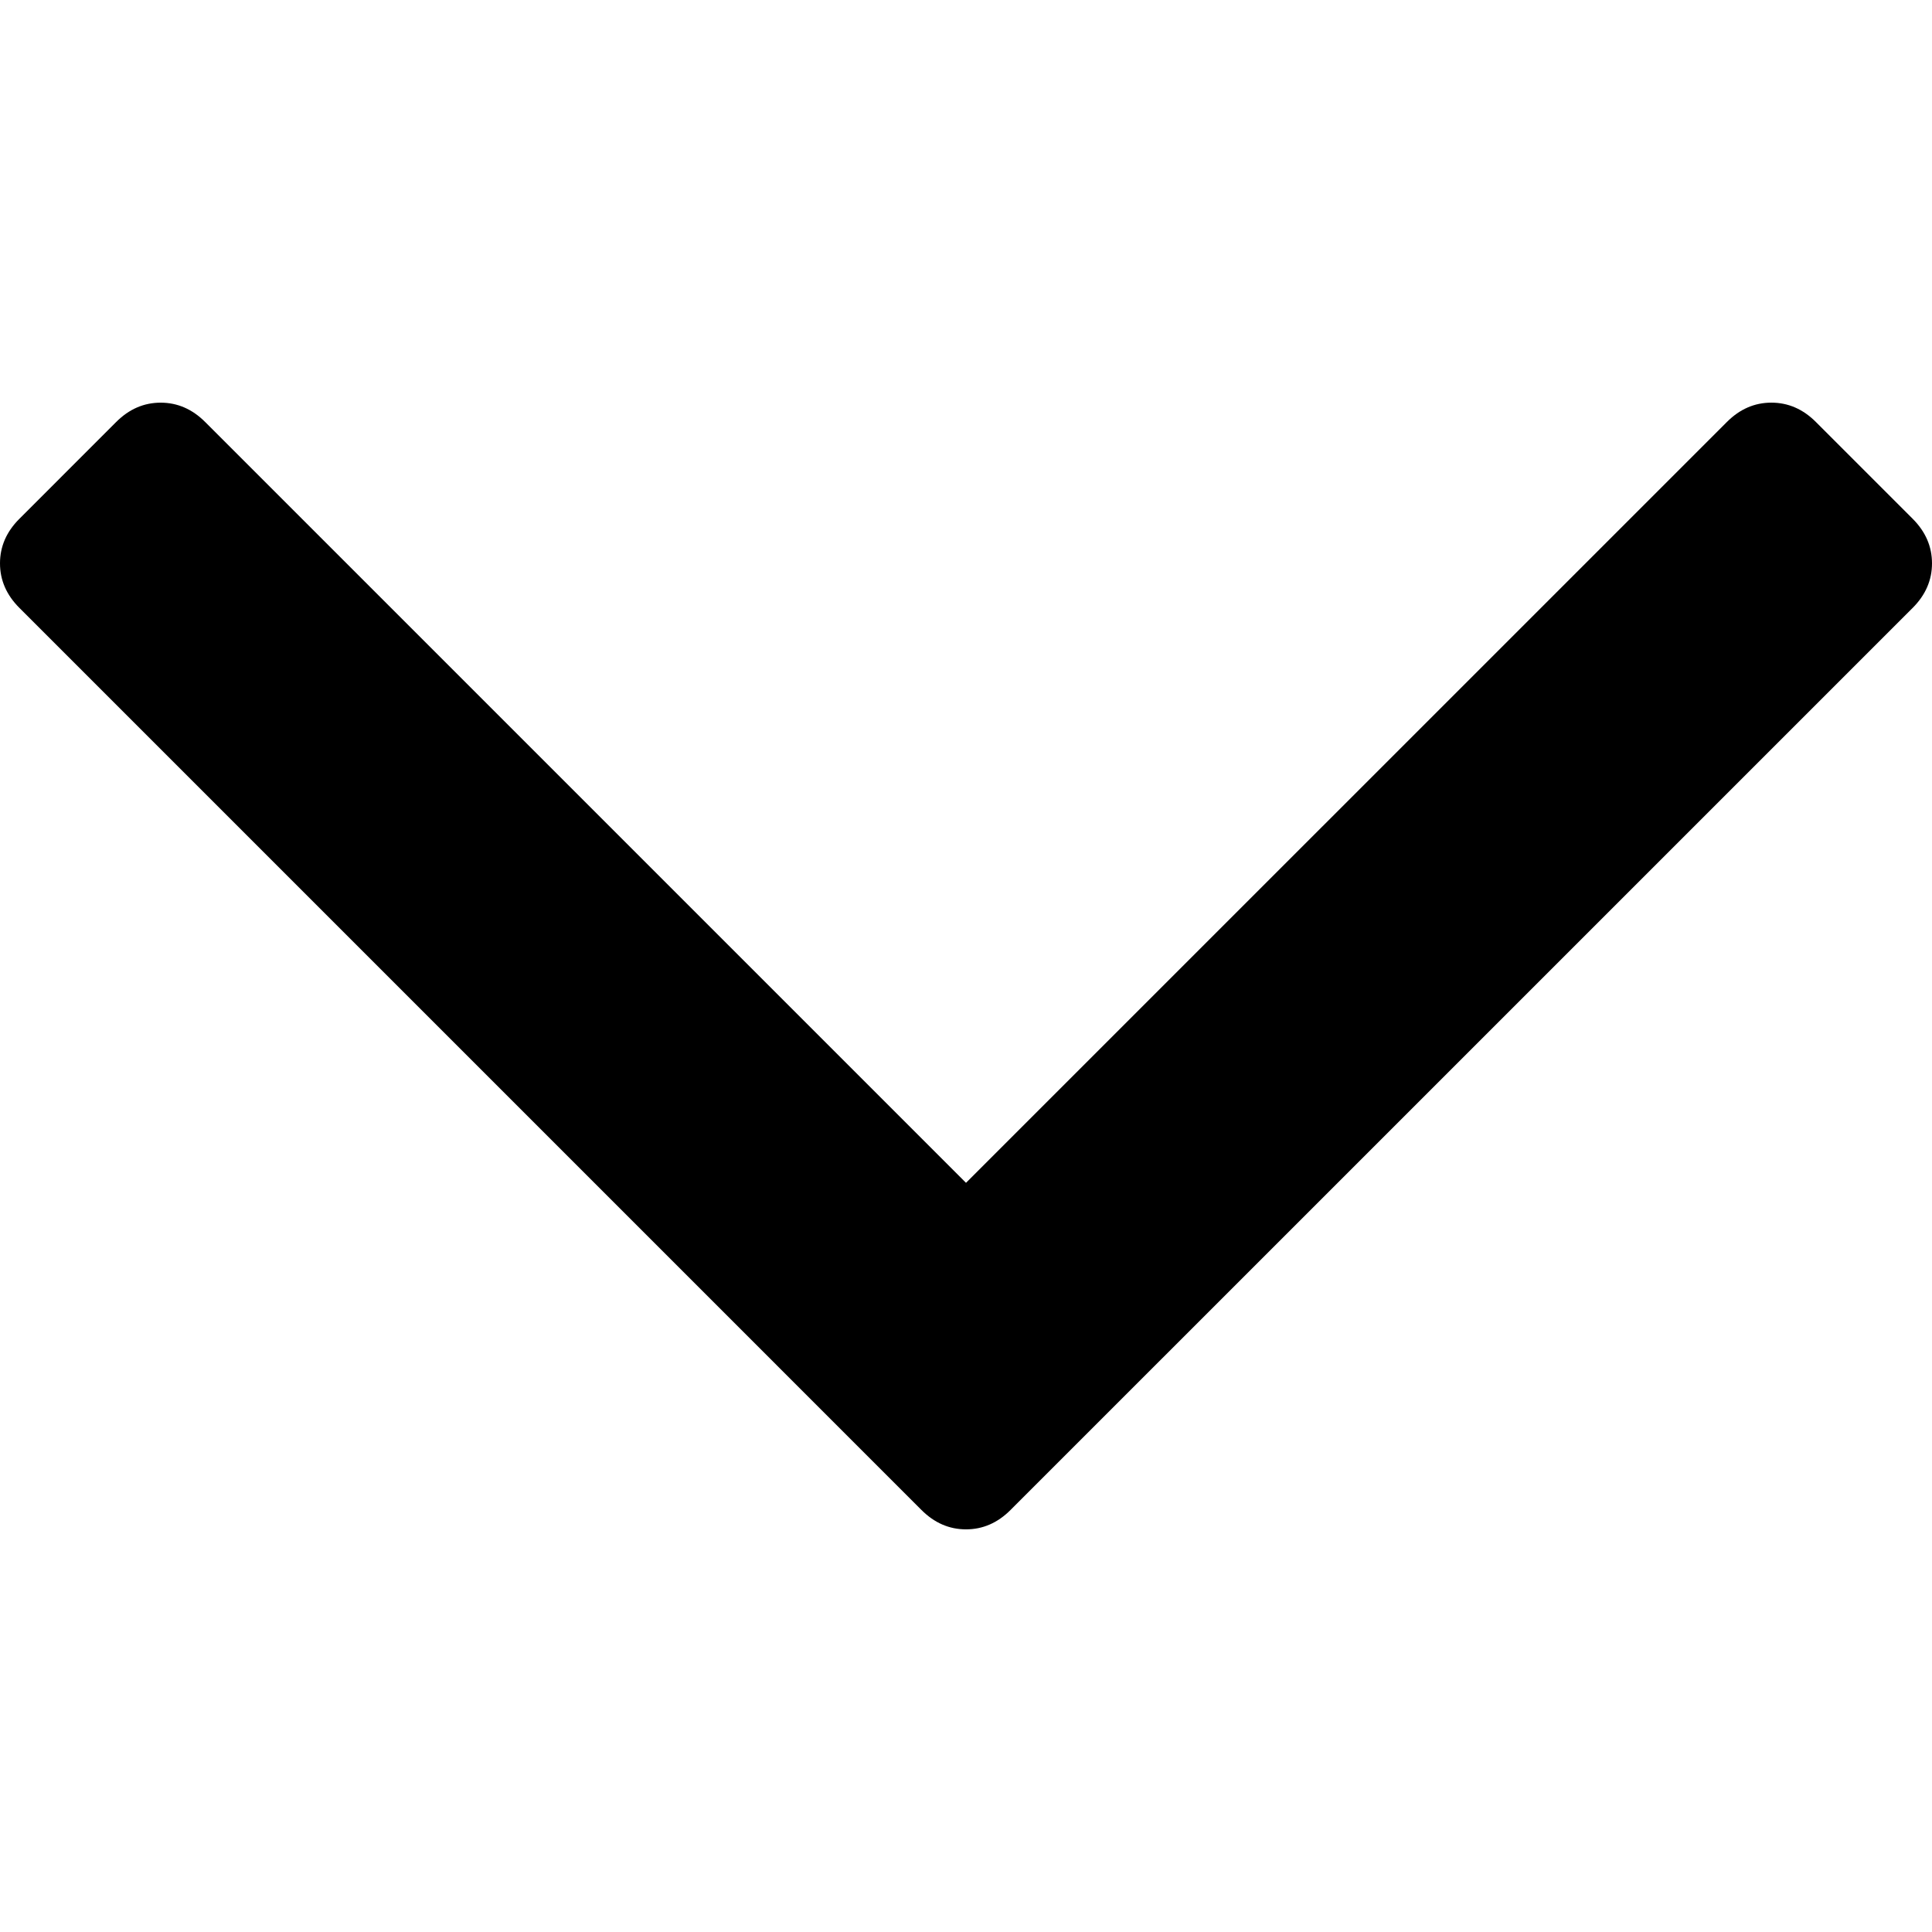
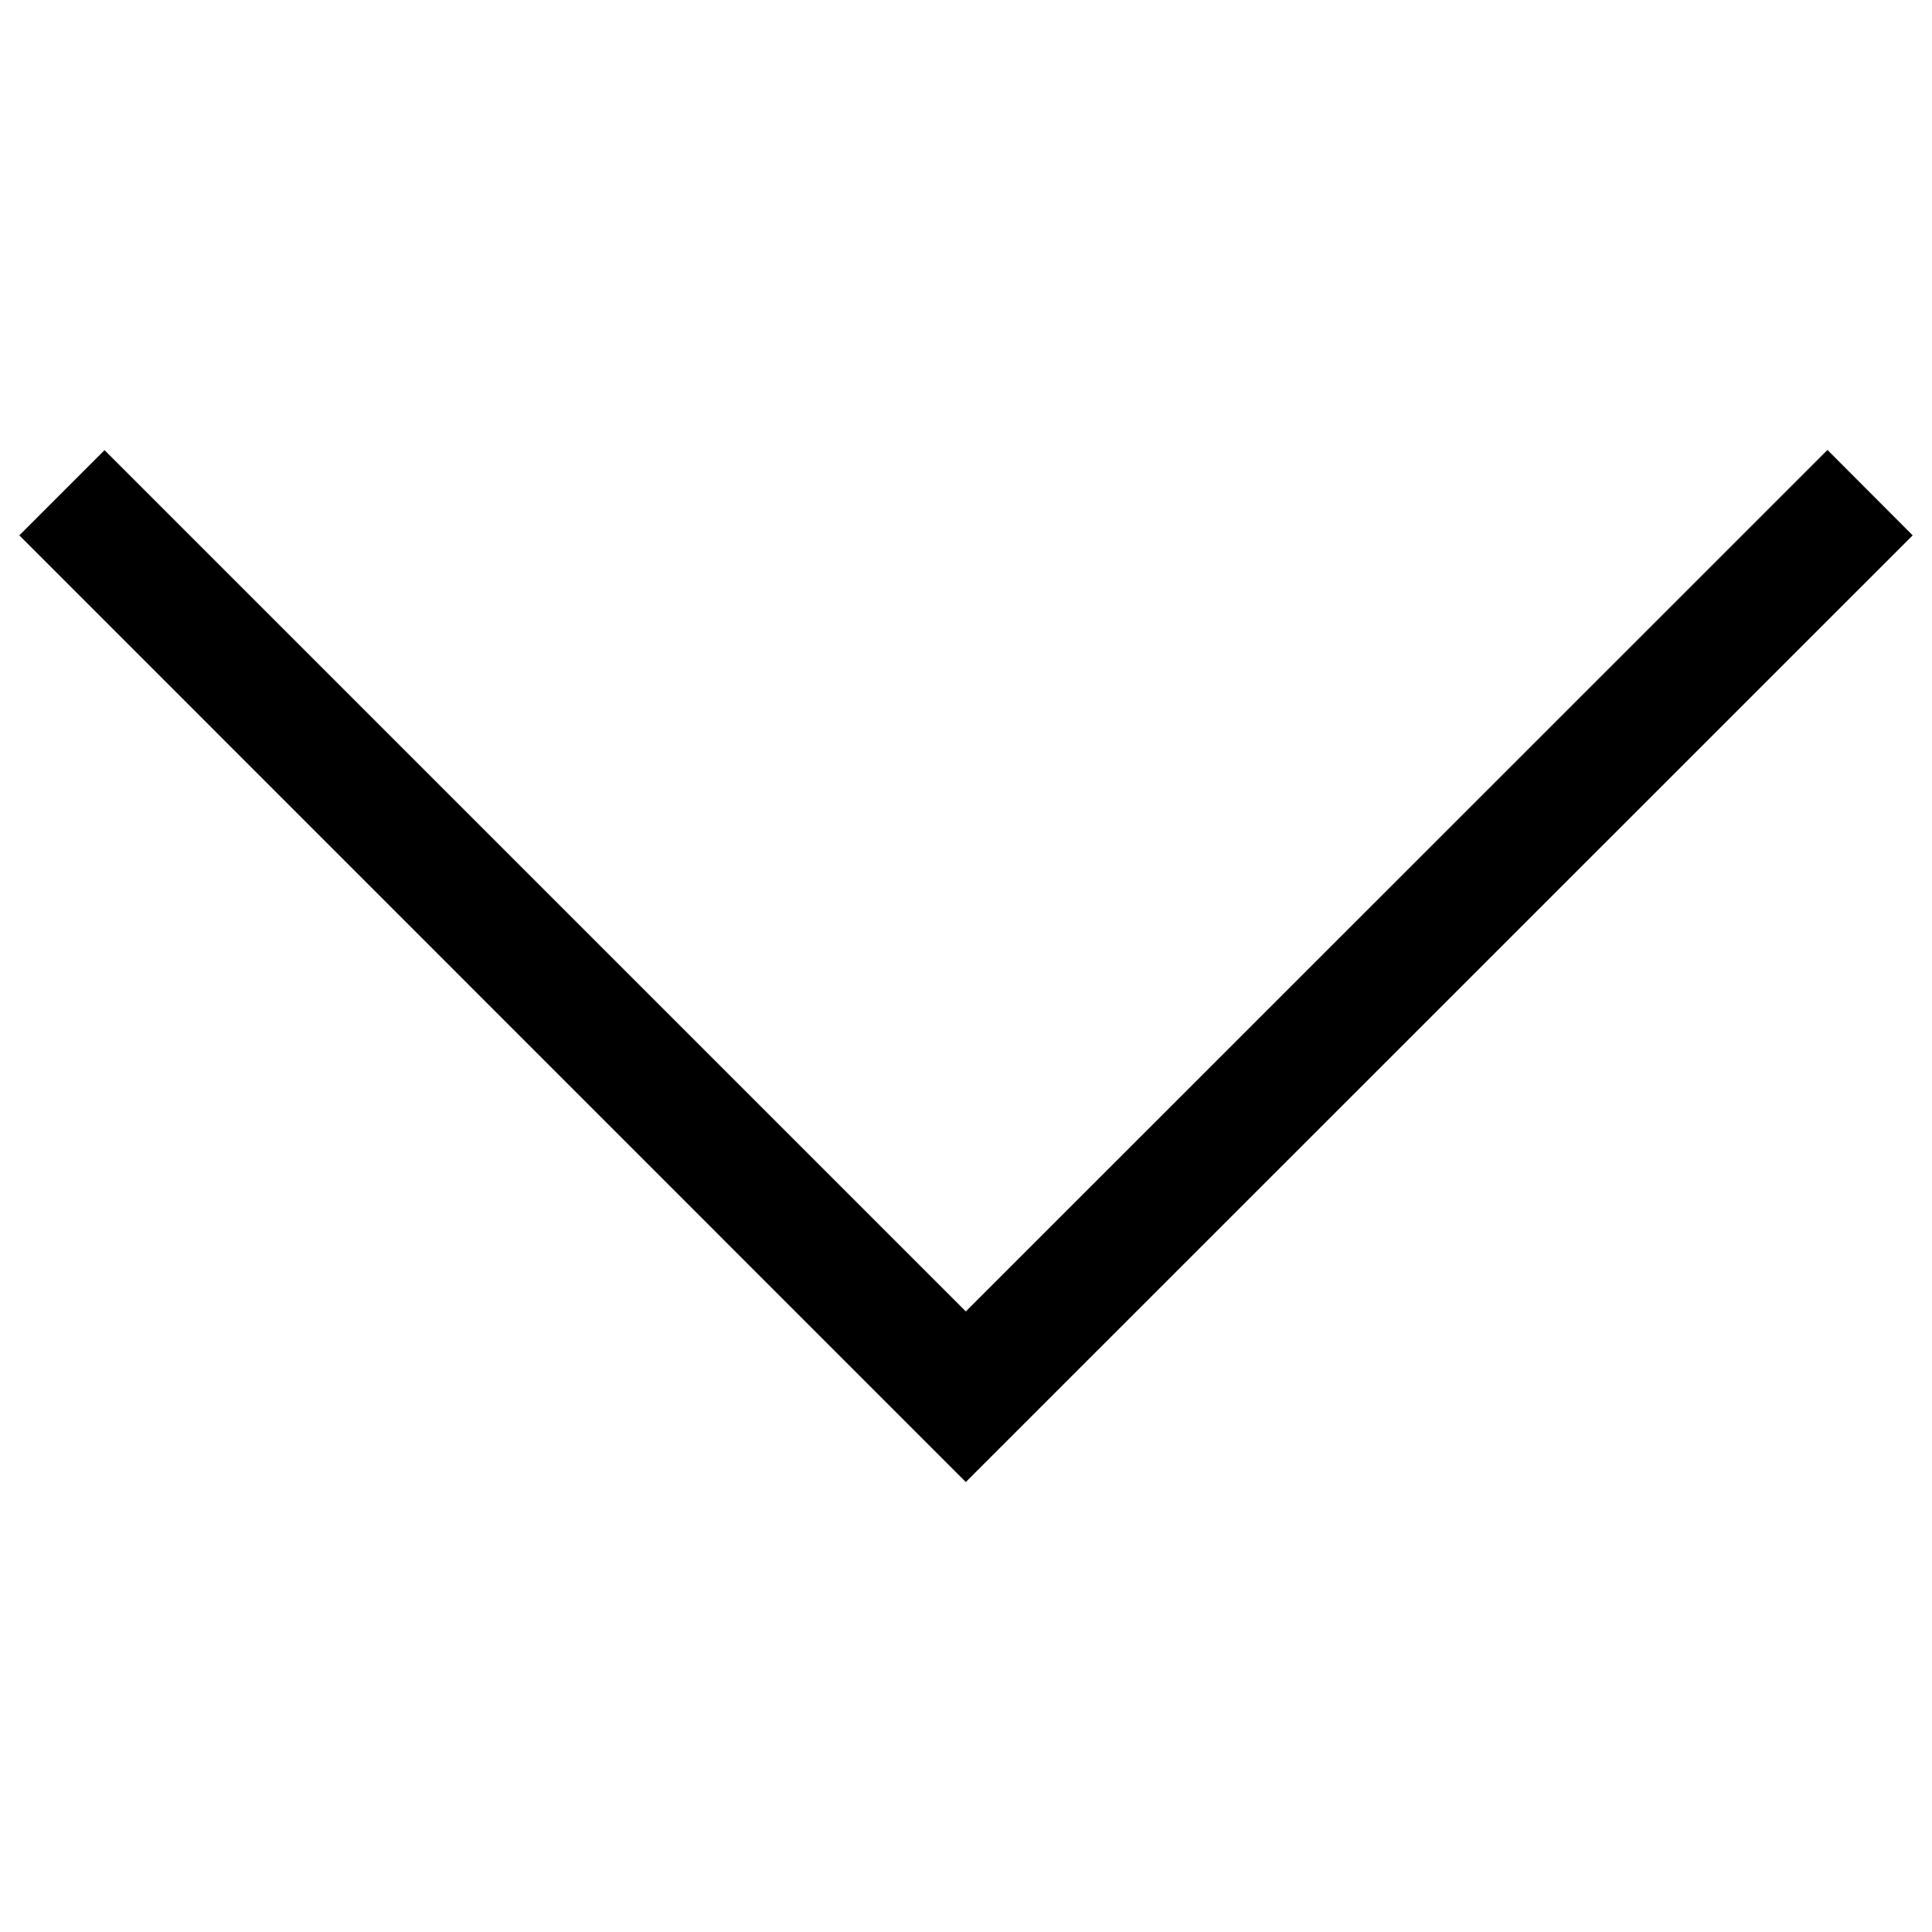
- <svg xmlns="http://www.w3.org/2000/svg" version="1.1" id="Capa_1" x="0px" y="0px" width="284.929px" height="284.929px" viewBox="0 0 284.929 284.929" style="enable-background:new 0 0 284.929 284.929;" xml:space="preserve">
+ <svg xmlns="http://www.w3.org/2000/svg" version="1.1" x="0px" y="0px" viewBox="0 0 1000 1000" enable-background="new 0 0 1000 1000" xml:space="preserve">
  <g>
-     <path d="M282.082,76.511l-14.274-14.273c-1.902-1.906-4.093-2.856-6.57-2.856c-2.471,0-4.661,0.95-6.563,2.856L142.466,174.441   L30.262,62.241c-1.903-1.906-4.093-2.856-6.567-2.856c-2.475,0-4.665,0.95-6.567,2.856L2.856,76.515C0.95,78.417,0,80.607,0,83.082   c0,2.473,0.953,4.663,2.856,6.565l133.043,133.046c1.902,1.903,4.093,2.854,6.567,2.854s4.661-0.951,6.562-2.854L282.082,89.647   c1.902-1.903,2.847-4.093,2.847-6.565C284.929,80.607,283.984,78.417,282.082,76.511z" />
+     <path d="M990,277.1l-490.1,490L10,277.1L54.1,233l445.8,445.8l446-445.9L990,277.1z" />
  </g>
-   <g>
- </g>
-   <g>
- </g>
-   <g>
- </g>
-   <g>
- </g>
-   <g>
- </g>
-   <g>
- </g>
-   <g>
- </g>
-   <g>
- </g>
-   <g>
- </g>
-   <g>
- </g>
-   <g>
- </g>
-   <g>
- </g>
-   <g>
- </g>
-   <g>
- </g>
-   <g>
- </g>
</svg>
